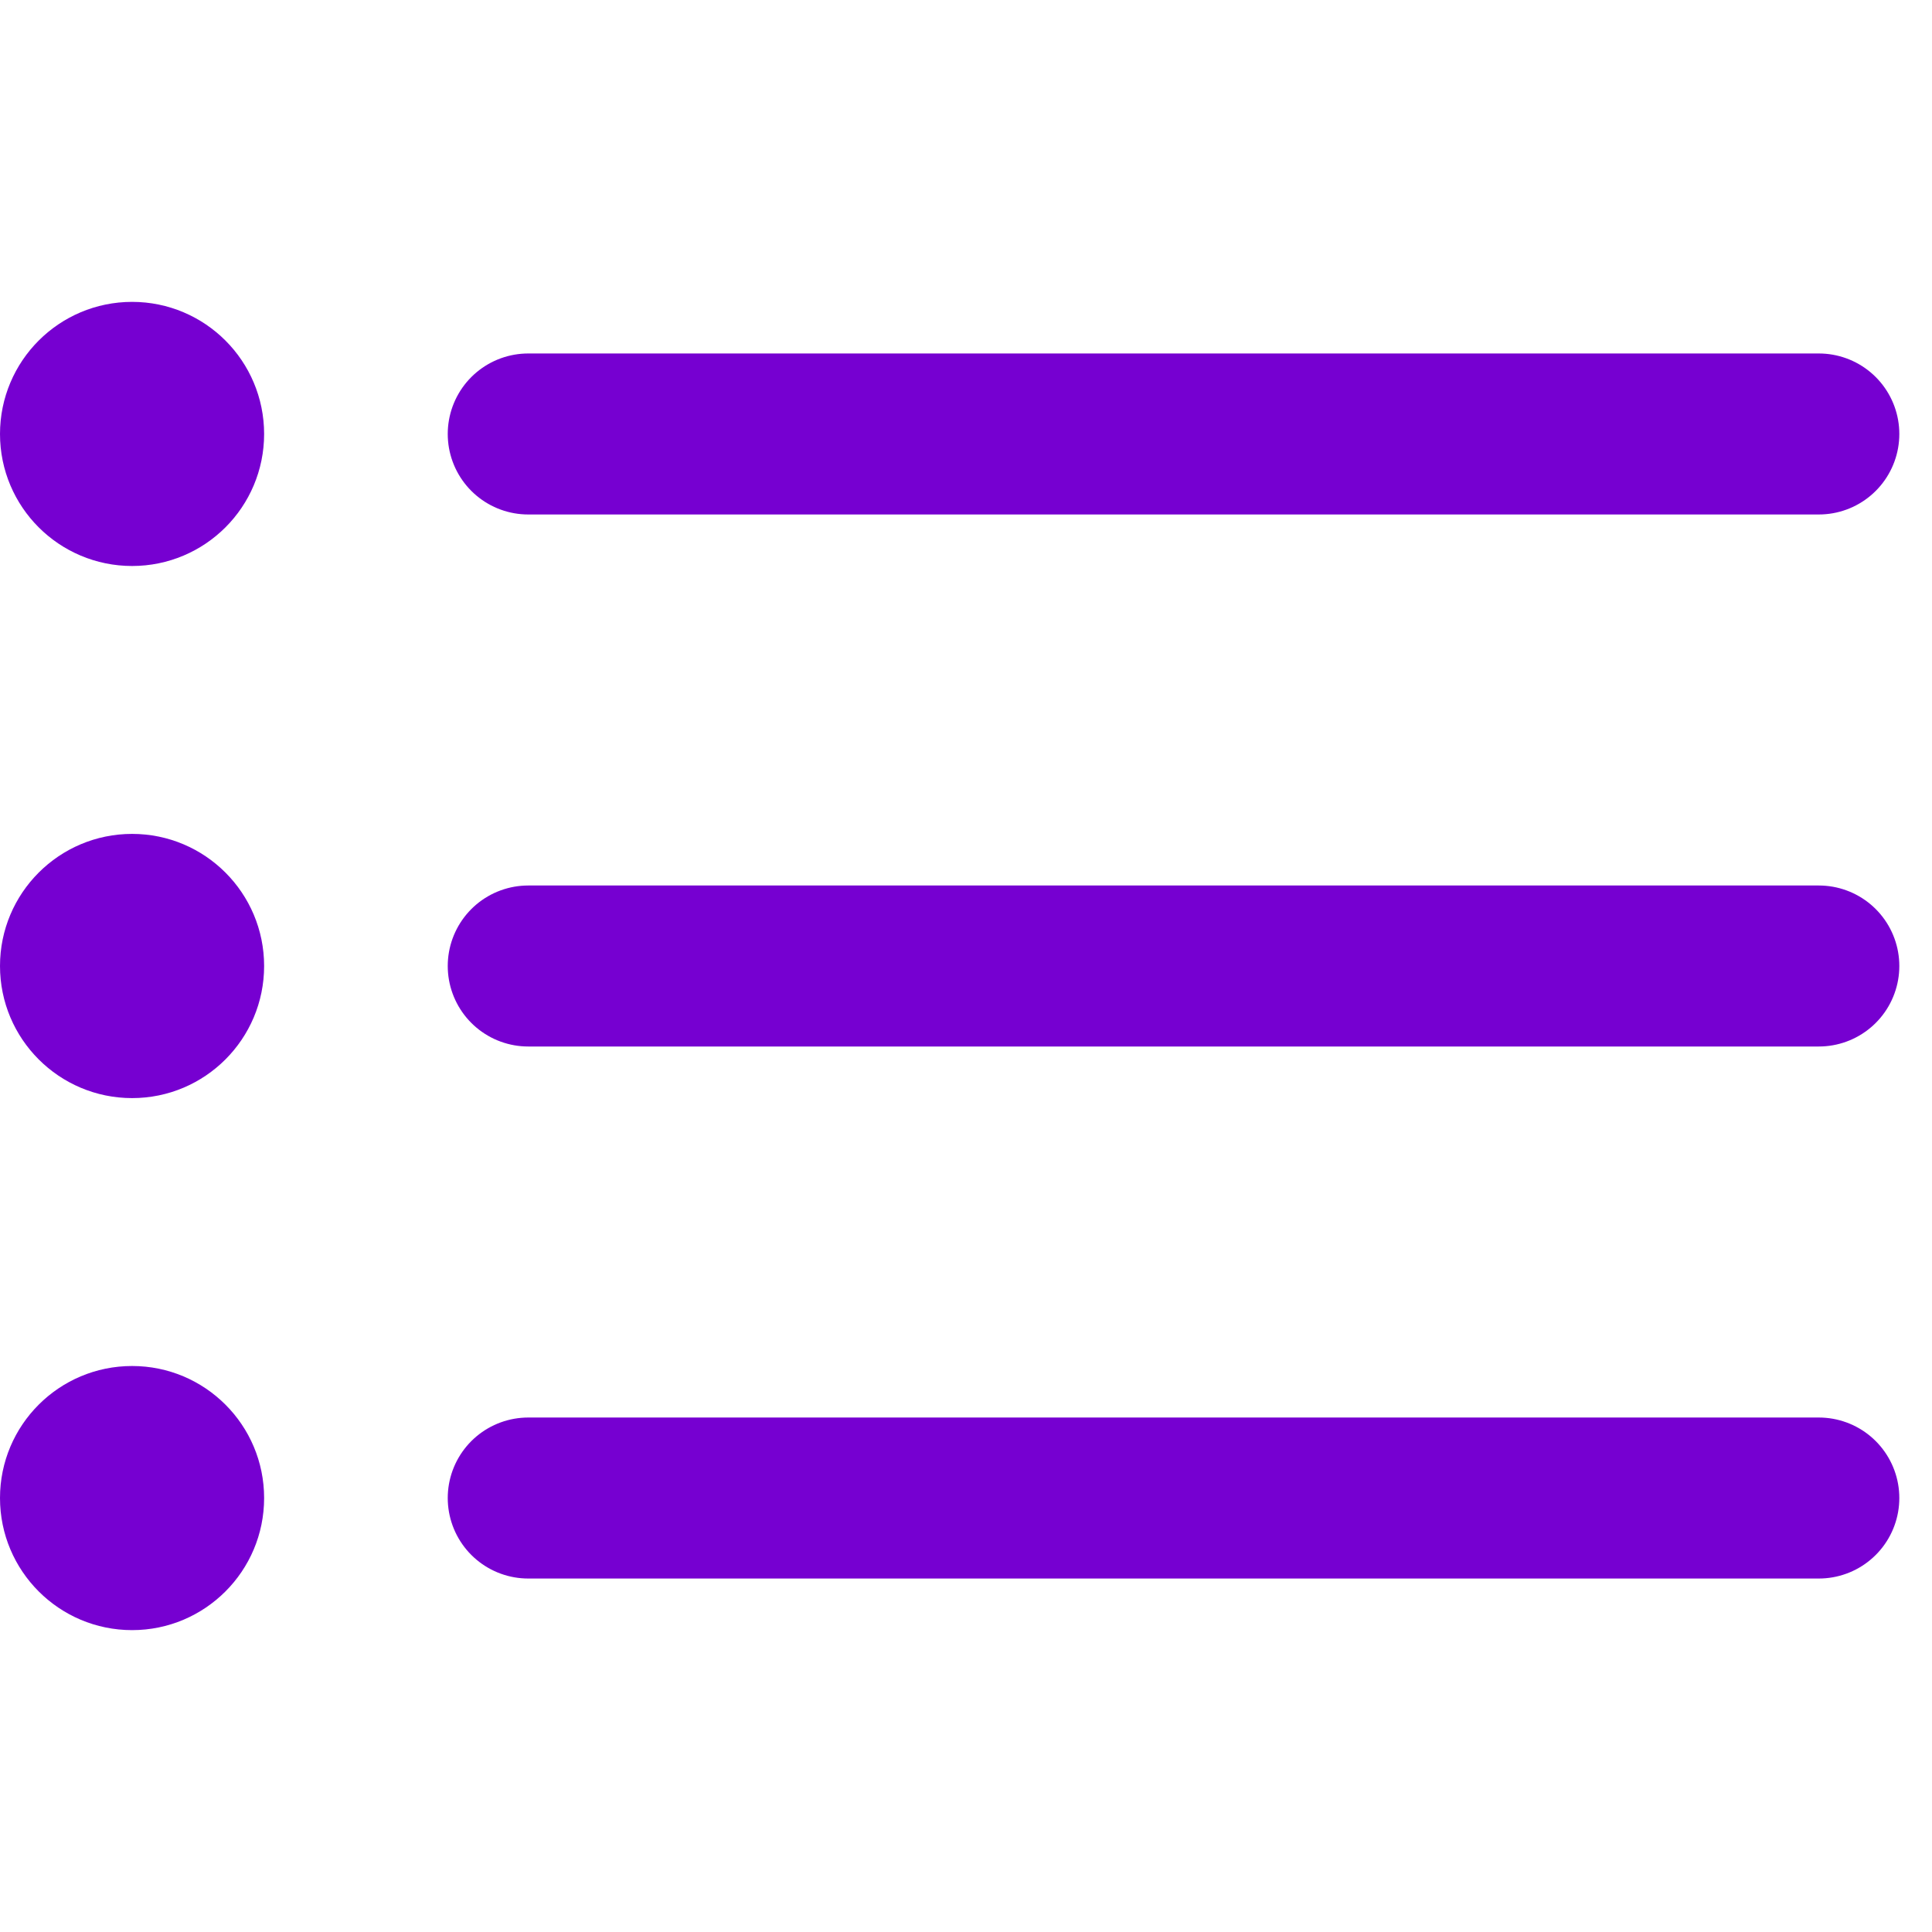
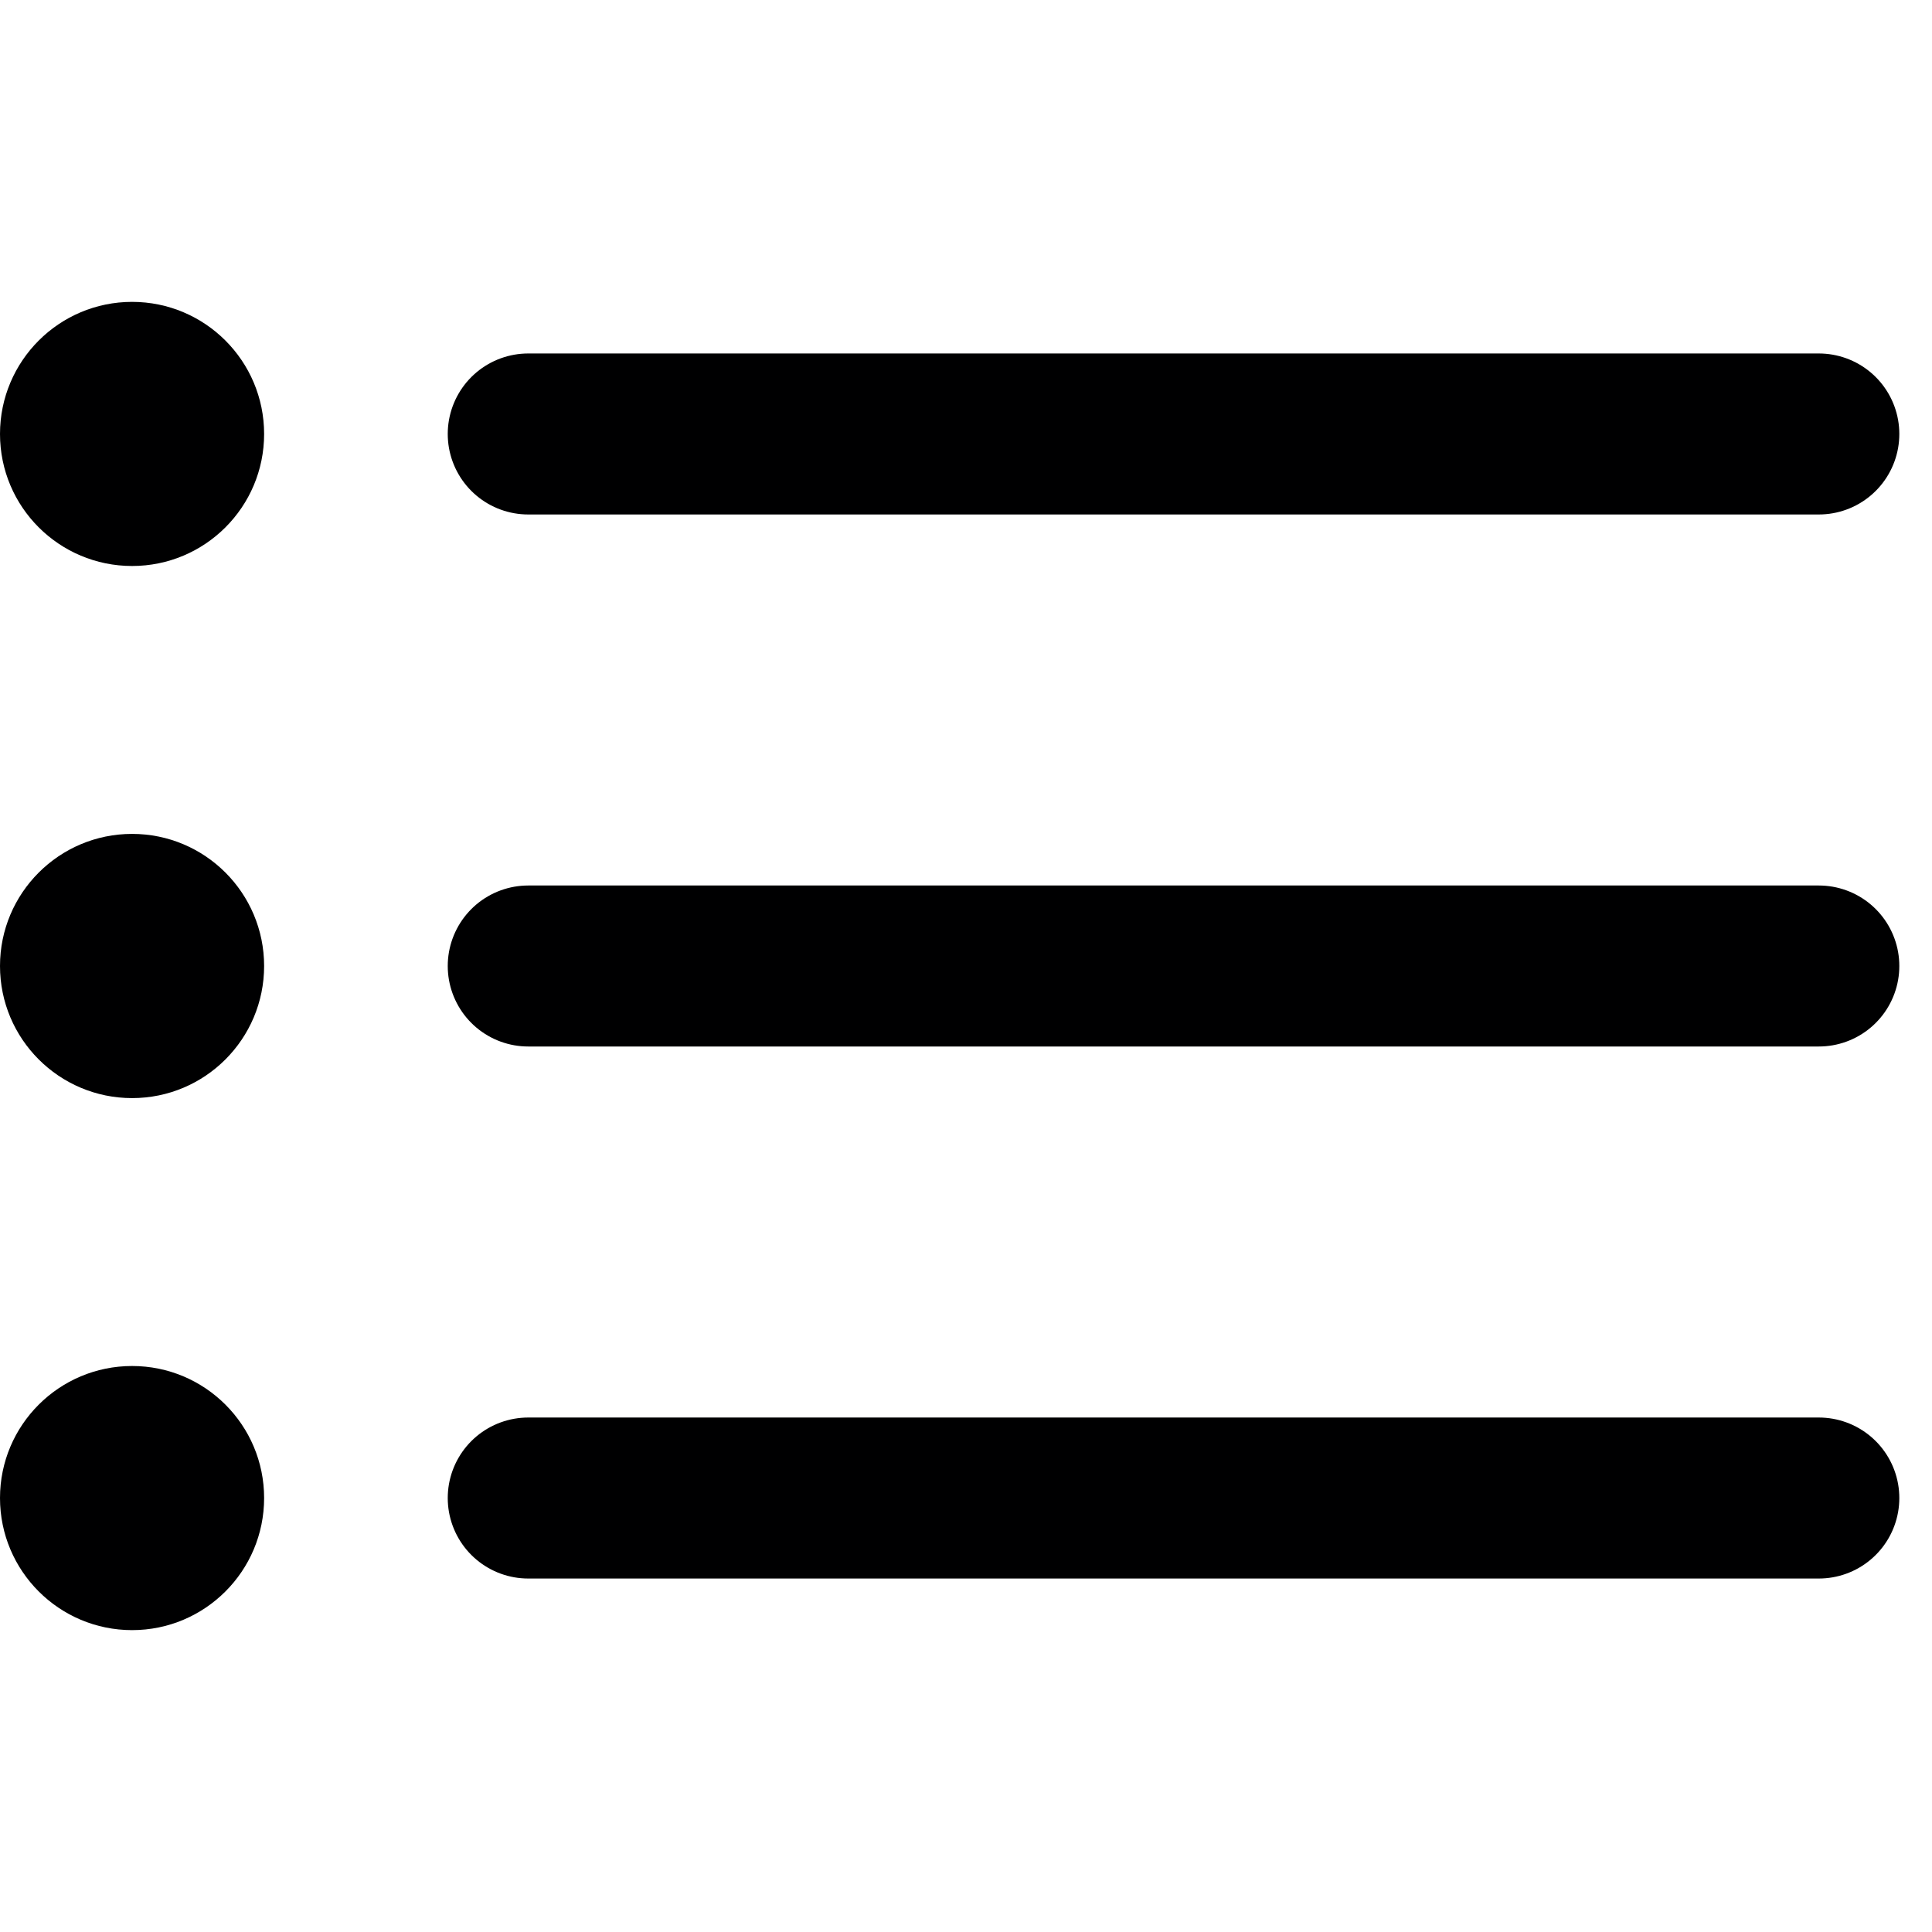
<svg xmlns="http://www.w3.org/2000/svg" width="24" height="24" viewBox="0 0 24 24" fill="none">
-   <path d="M2.781 5.391C2.781 6.021 2.271 6.531 1.641 6.531C1.011 6.531 0.5 6.021 0.5 5.391C0.5 4.761 1.011 4.25 1.641 4.25C2.271 4.25 2.781 4.761 2.781 5.391Z" fill="#7600D1" stroke="#7600D1" />
-   <path d="M6.562 5.391H22.594Z" fill="#7600D1" />
-   <path d="M6.562 5.391H22.594" stroke="#7600D1" stroke-width="2" stroke-linecap="round" />
-   <path d="M1.641 13.641C2.547 13.641 3.281 12.906 3.281 12C3.281 11.094 2.547 10.359 1.641 10.359C0.735 10.359 0 11.094 0 12C0 12.906 0.735 13.641 1.641 13.641Z" fill="#7600D1" />
-   <path d="M6.562 12H22.594Z" fill="#7600D1" />
-   <path d="M6.562 12H22.594" stroke="#7600D1" stroke-width="2" stroke-linecap="round" />
-   <path d="M1.641 20.25C2.547 20.25 3.281 19.515 3.281 18.609C3.281 17.703 2.547 16.969 1.641 16.969C0.735 16.969 0 17.703 0 18.609C0 19.515 0.735 20.25 1.641 20.25Z" fill="#7600D1" />
-   <path d="M6.562 18.609H22.594Z" fill="#7600D1" />
-   <path d="M6.562 18.609H22.594" stroke="#7600D1" stroke-width="2" stroke-linecap="round" />
+   <path d="M1.641 7.031C2.547 7.031 3.281 6.297 3.281 5.391C3.281 4.485 2.547 3.75 1.641 3.75C0.735 3.75 0 4.485 0 5.391C0 6.297 0.735 7.031 1.641 7.031Z" fill="#000001" />
+   <path d="M6.562 5.391H22.594" stroke="#000001" stroke-width="2" stroke-linecap="round" />
+   <path d="M1.641 13.641C2.547 13.641 3.281 12.906 3.281 12C3.281 11.094 2.547 10.359 1.641 10.359C0.735 10.359 0 11.094 0 12C0 12.906 0.735 13.641 1.641 13.641Z" fill="#000001" />
+   <path d="M6.562 12H22.594" stroke="#000001" stroke-width="2" stroke-linecap="round" />
+   <path d="M1.641 20.25C2.547 20.25 3.281 19.515 3.281 18.609C3.281 17.703 2.547 16.969 1.641 16.969C0.735 16.969 0 17.703 0 18.609C0 19.515 0.735 20.25 1.641 20.25Z" fill="#000001" />
+   <path d="M6.562 18.609H22.594" stroke="#000001" stroke-width="2" stroke-linecap="round" />
</svg>
